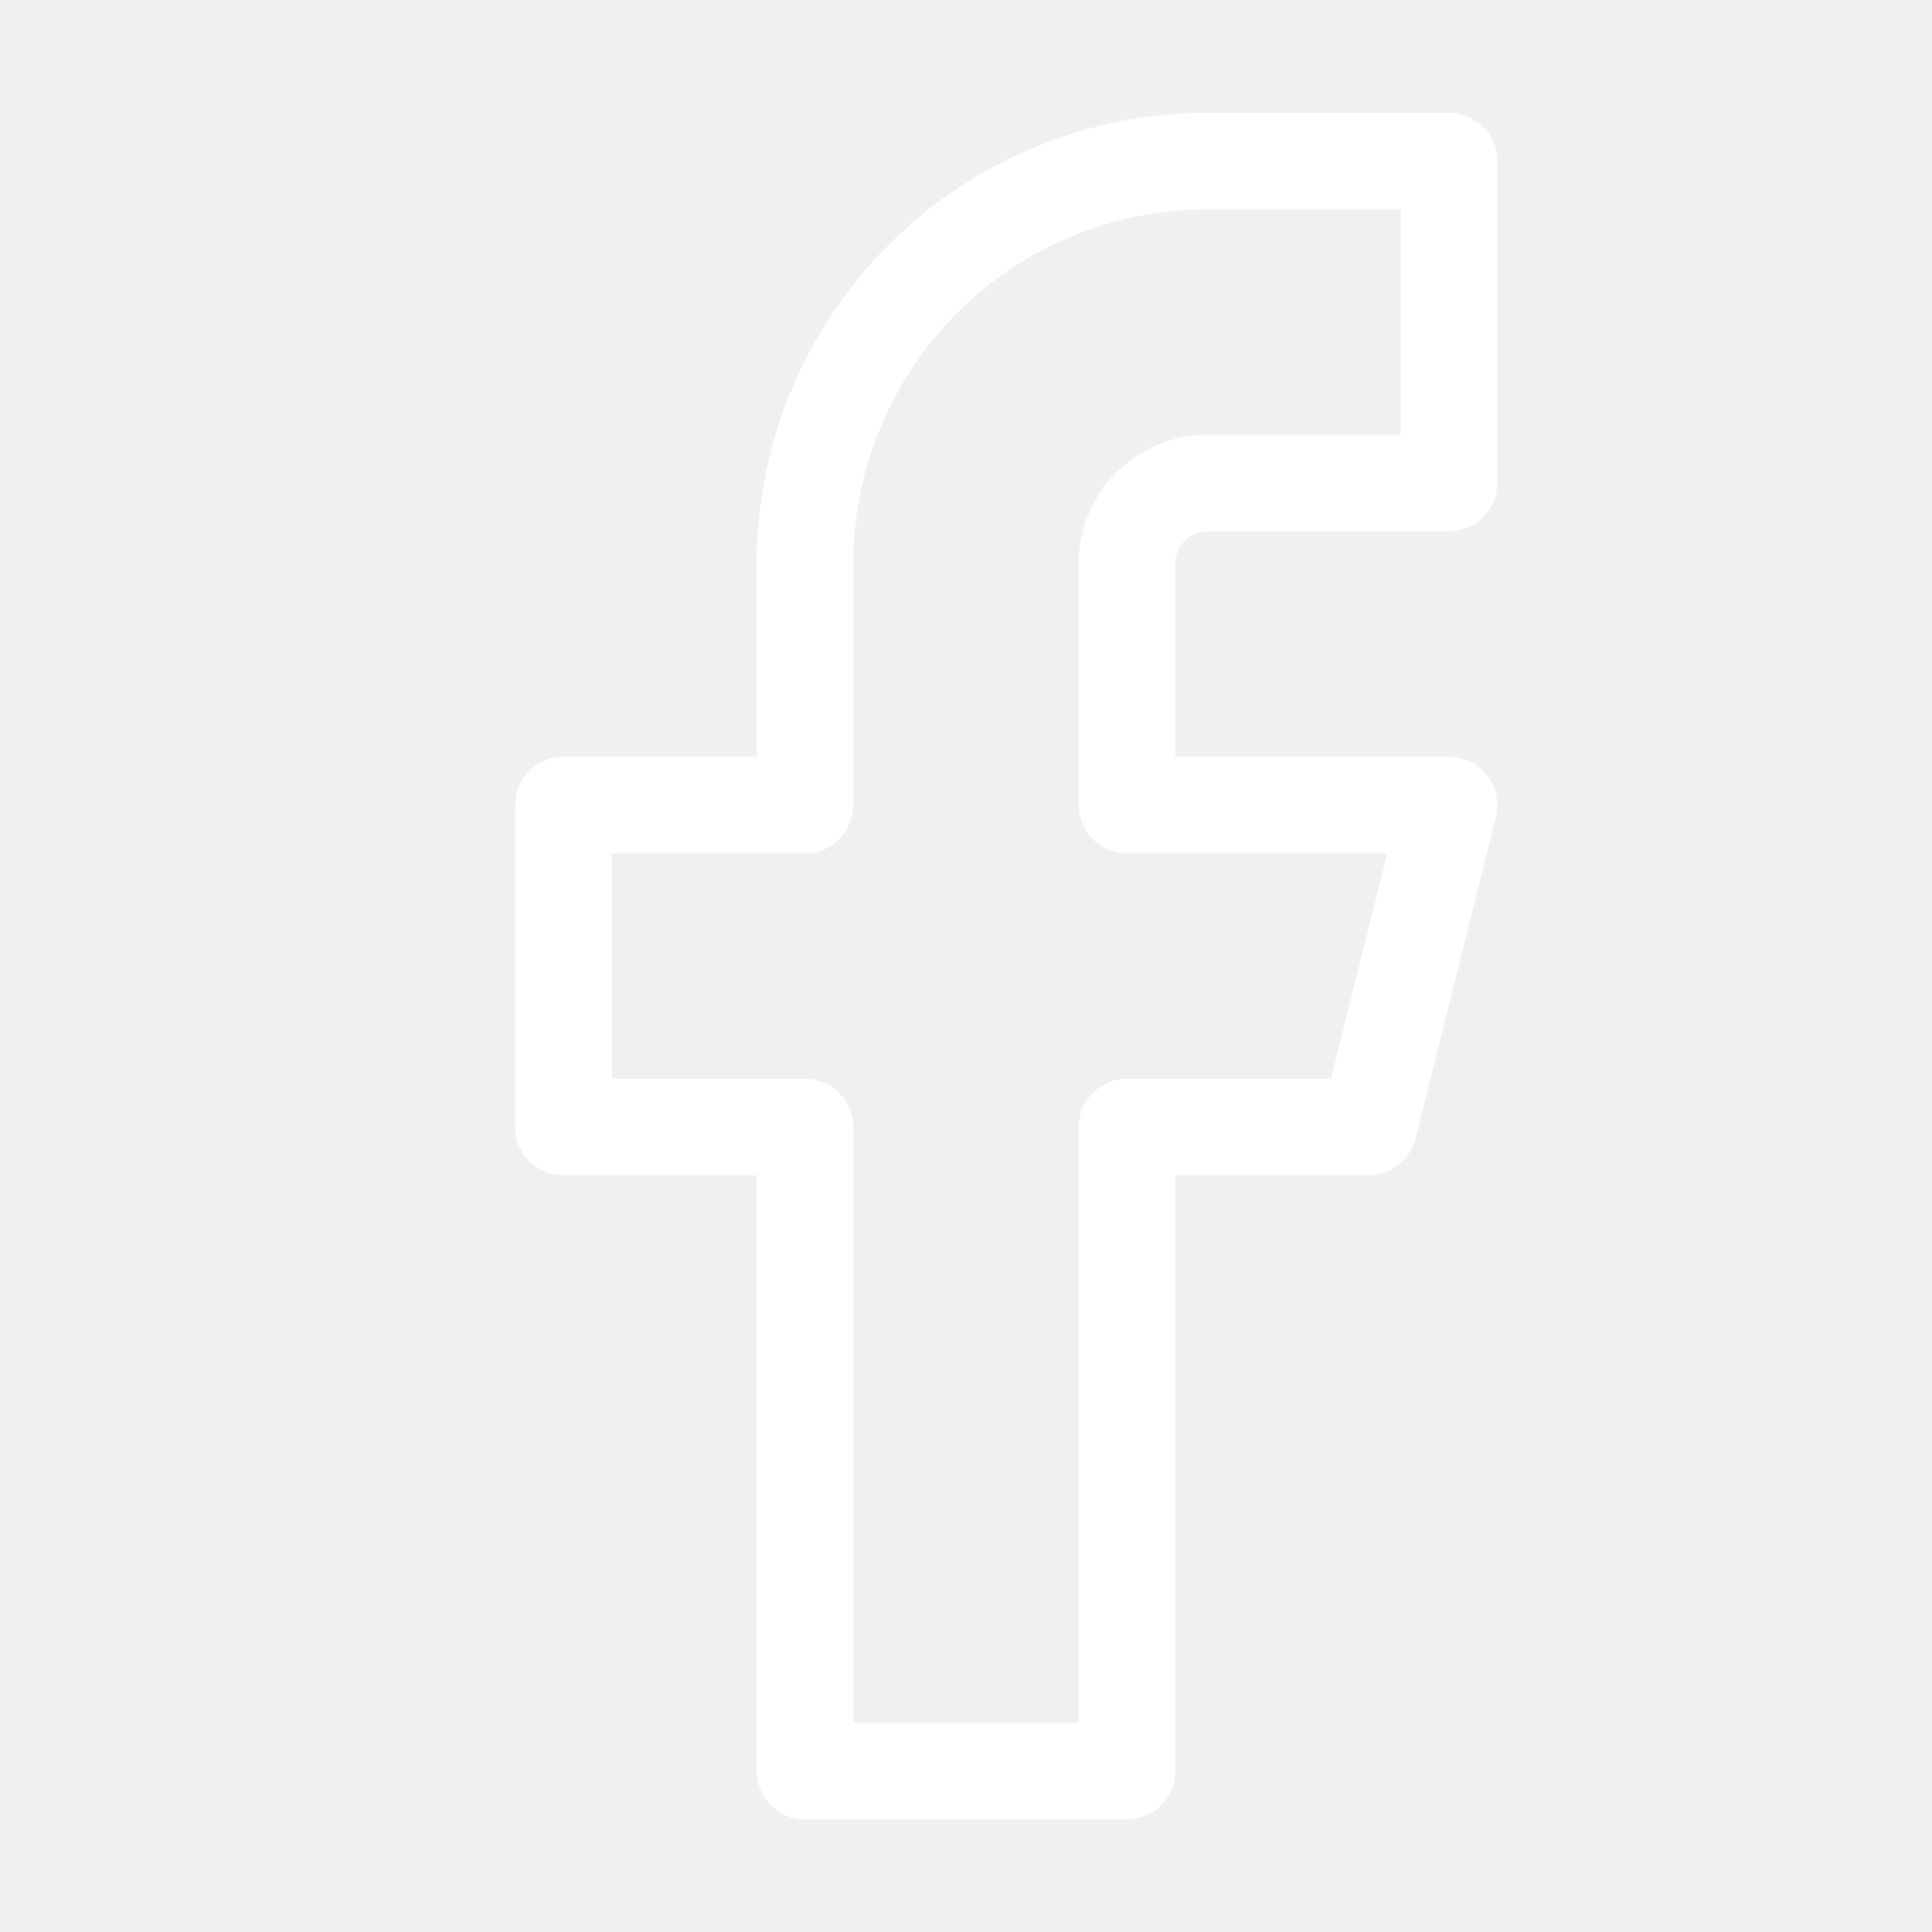
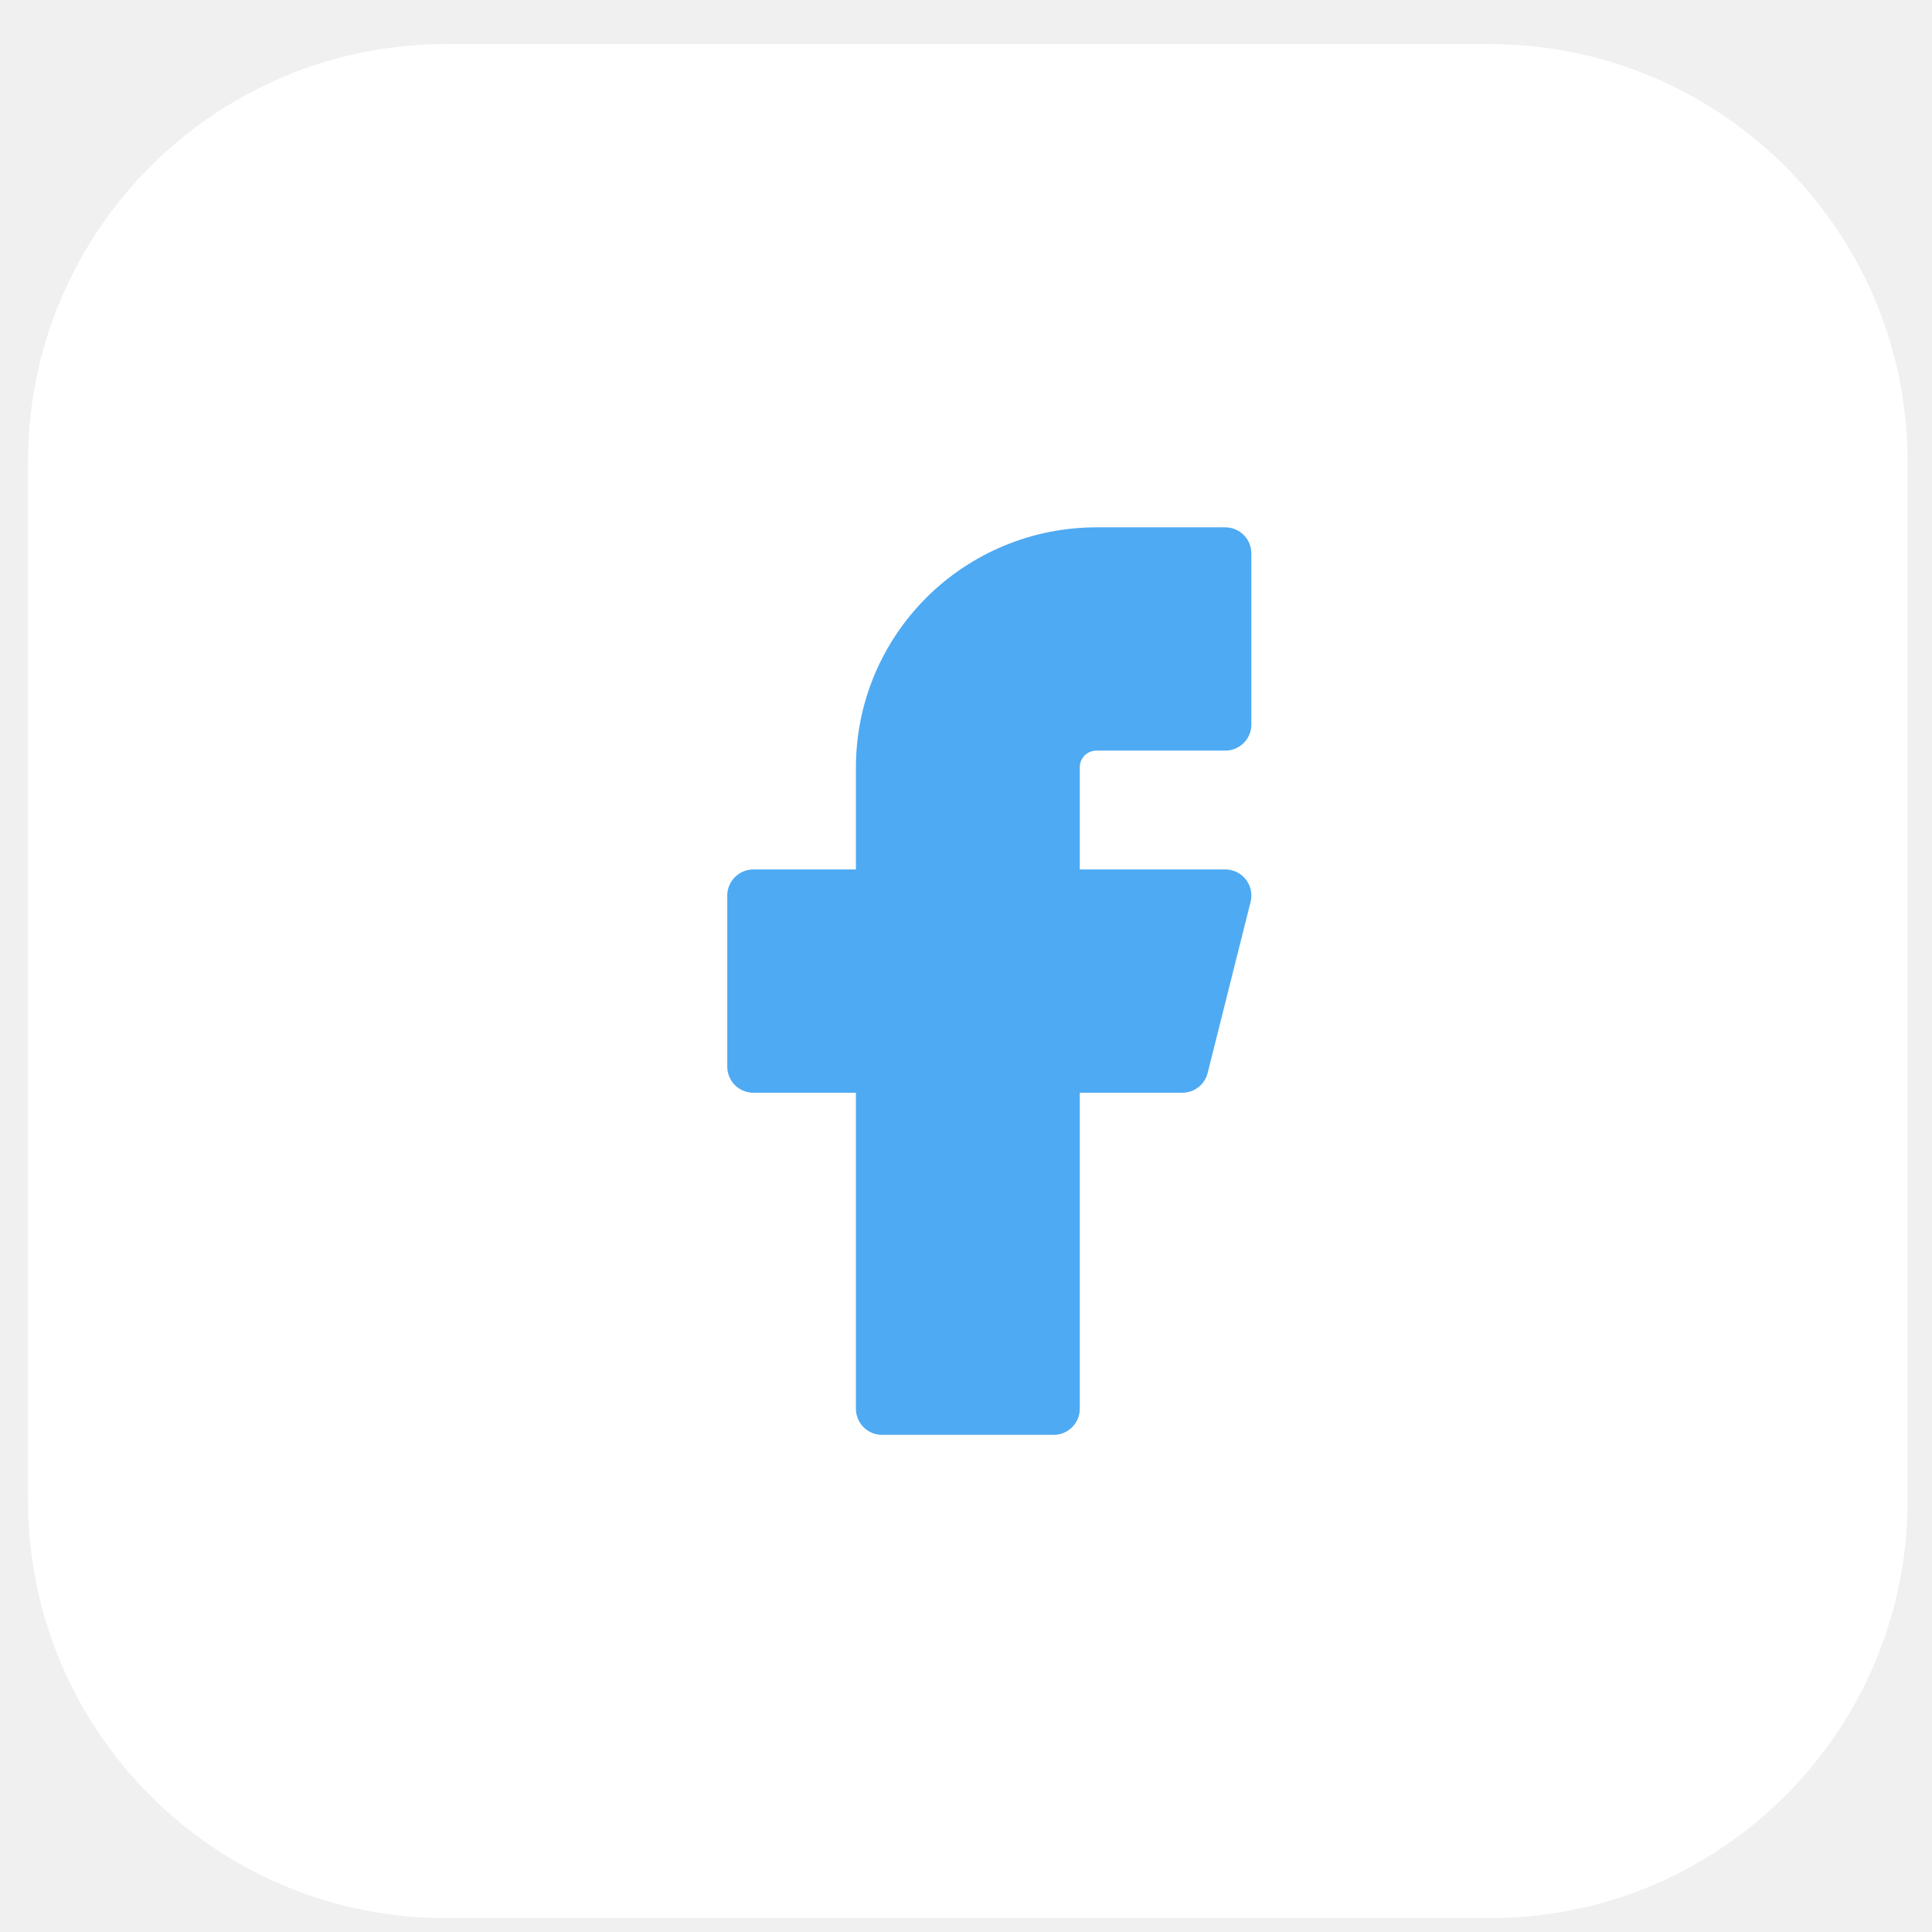
- <svg xmlns="http://www.w3.org/2000/svg" width="20" height="20" viewBox="0 0 20 20" fill="none">
-   <path d="M15 1.667H12.5C11.395 1.667 10.335 2.106 9.554 2.887C8.772 3.669 8.333 4.729 8.333 5.834V8.334H5.833V11.667H8.333V18.334H11.667V11.667H14.167L15 8.334H11.667V5.834C11.667 5.613 11.755 5.401 11.911 5.244C12.067 5.088 12.279 5 12.5 5H15V1.667Z" stroke="white" stroke-linecap="round" stroke-linejoin="round" />
+ <svg xmlns="http://www.w3.org/2000/svg" width="37" height="37" viewBox="0 0 37 37" fill="none">
+   <rect x="0.537" y="0.845" width="35.996" height="35.889" rx="8" fill="white" />
+   <path d="M23.465 10.599H21C19.911 10.599 18.866 11.03 18.096 11.798C17.325 12.566 16.892 13.608 16.892 14.694V17.151H14.428V20.427H16.892V26.979H20.179V20.427H22.643L23.465 17.151H20.179V14.694C20.179 14.476 20.265 14.268 20.419 14.114C20.573 13.961 20.782 13.875 21 13.875H23.465V10.599Z" fill="#4EAAF3" stroke="#4EAAF3" stroke-linecap="round" stroke-linejoin="round" />
</svg>
